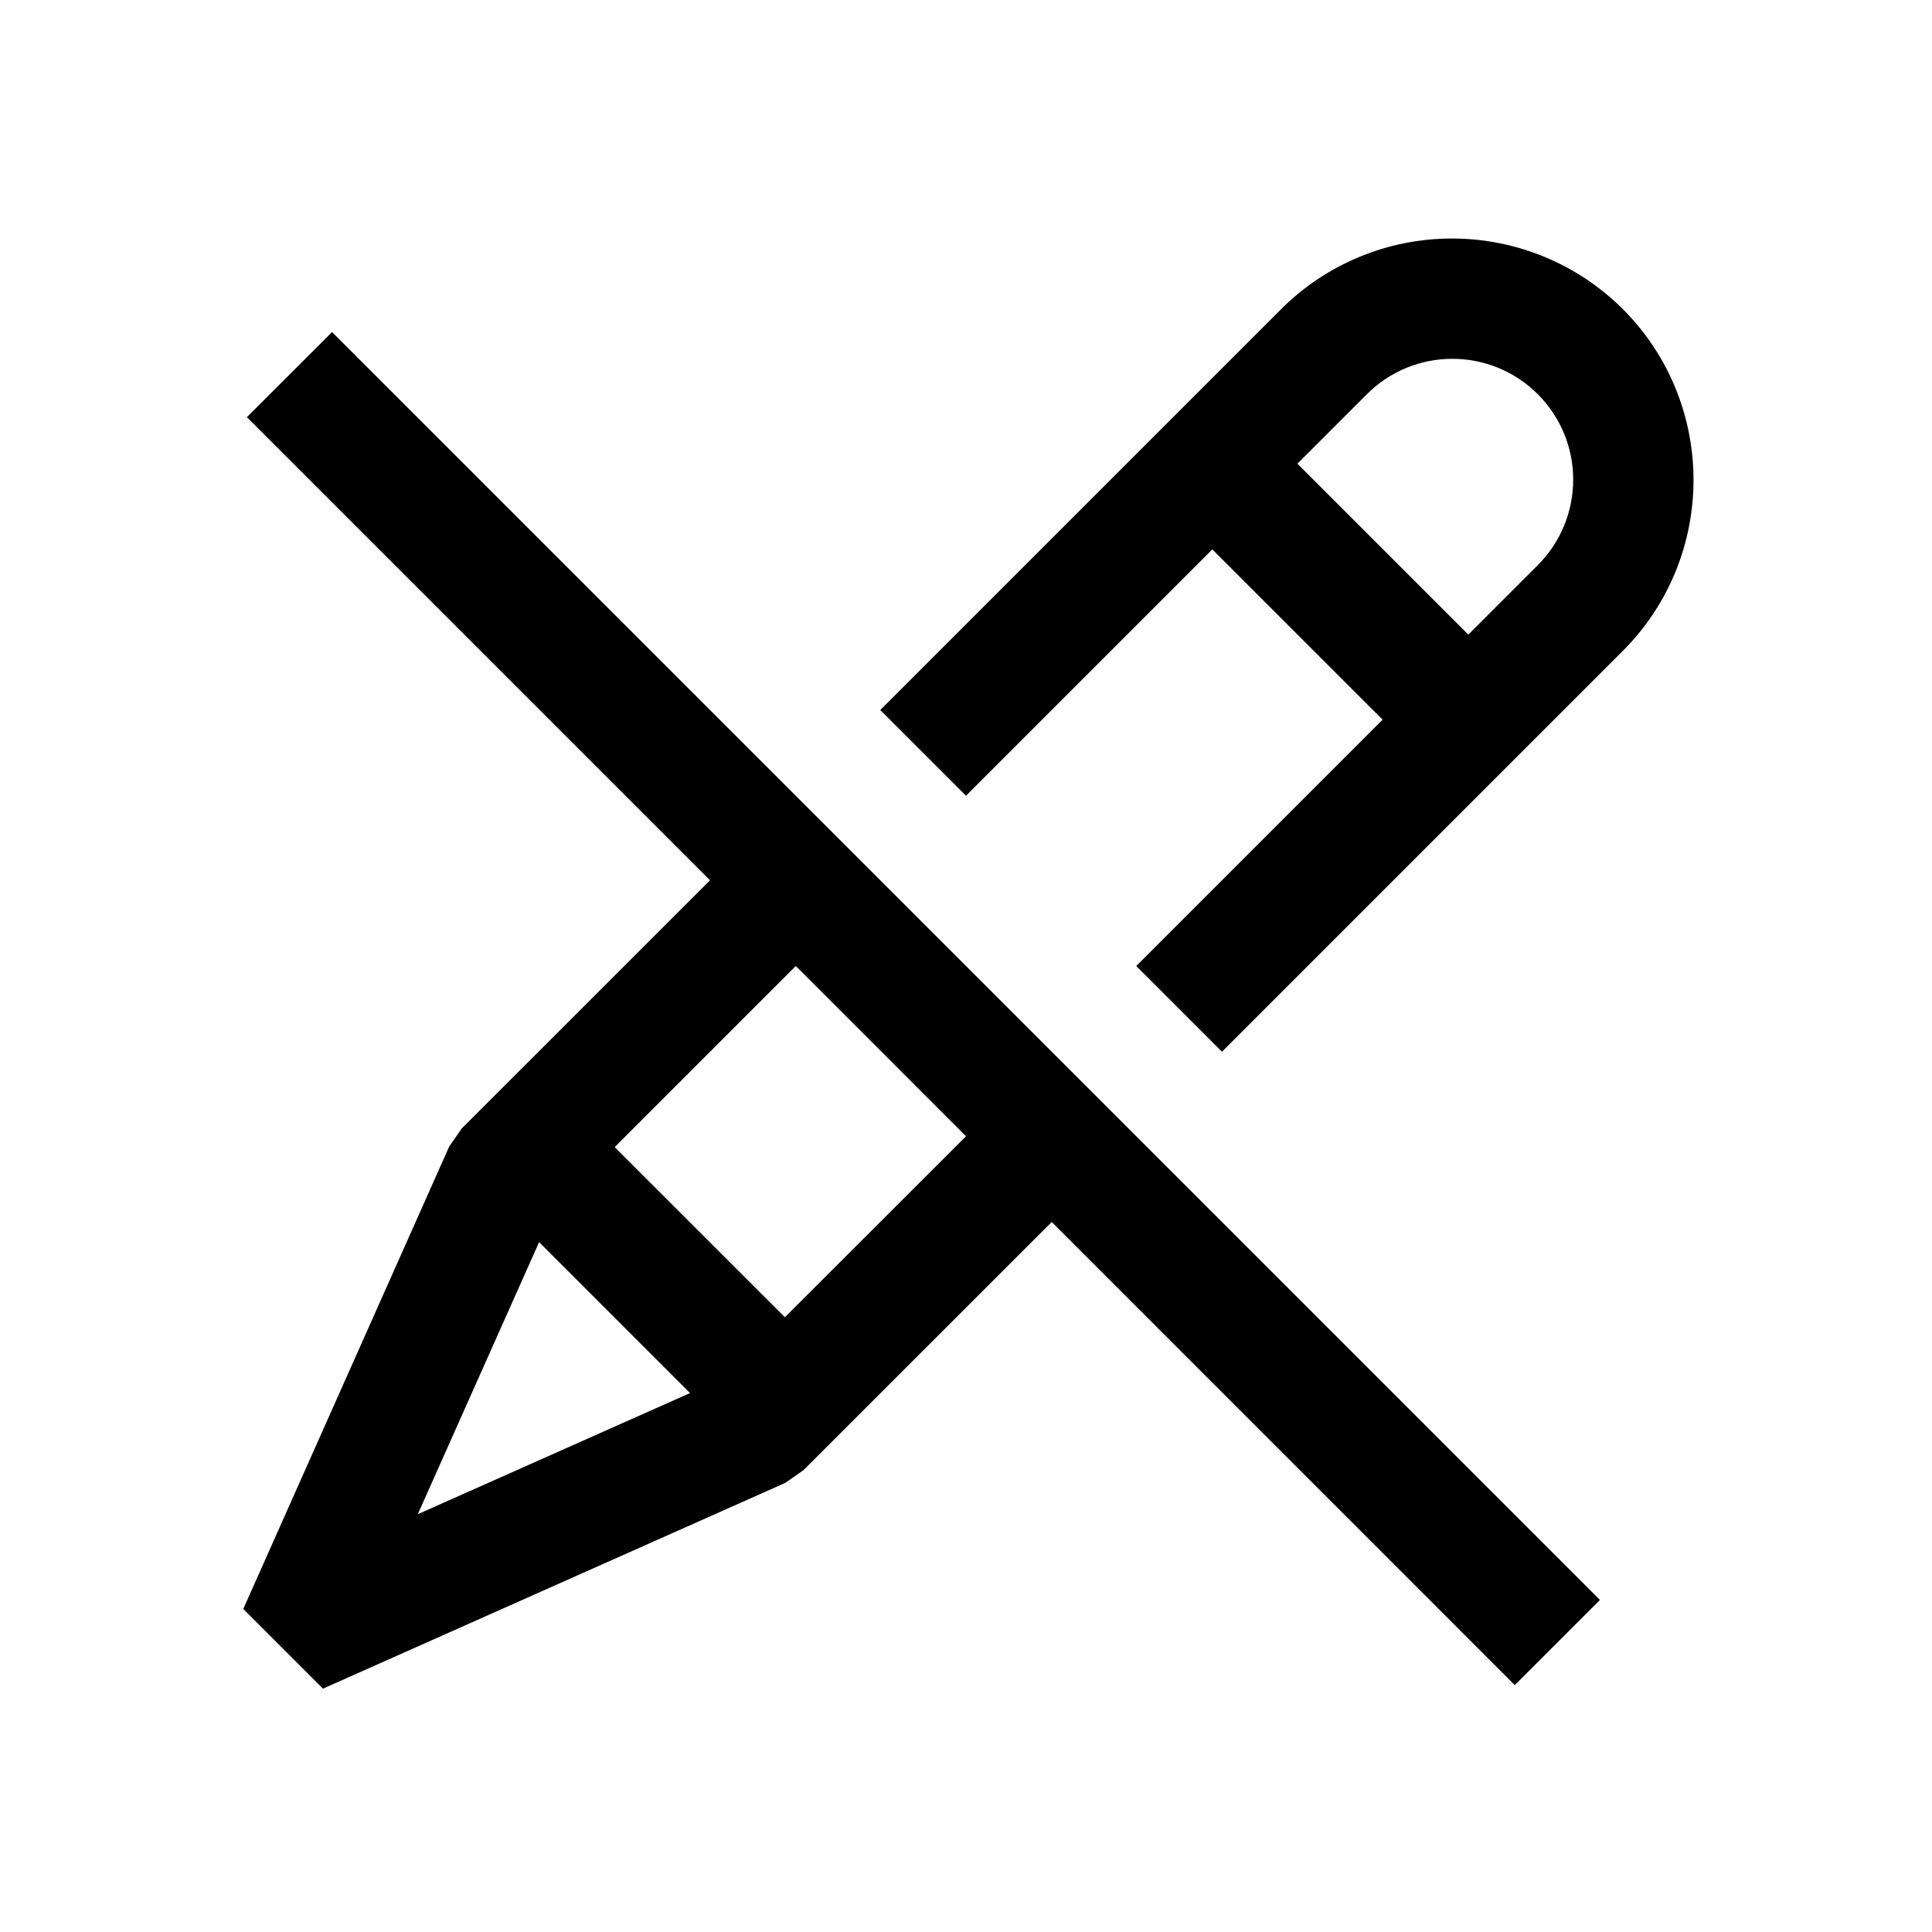
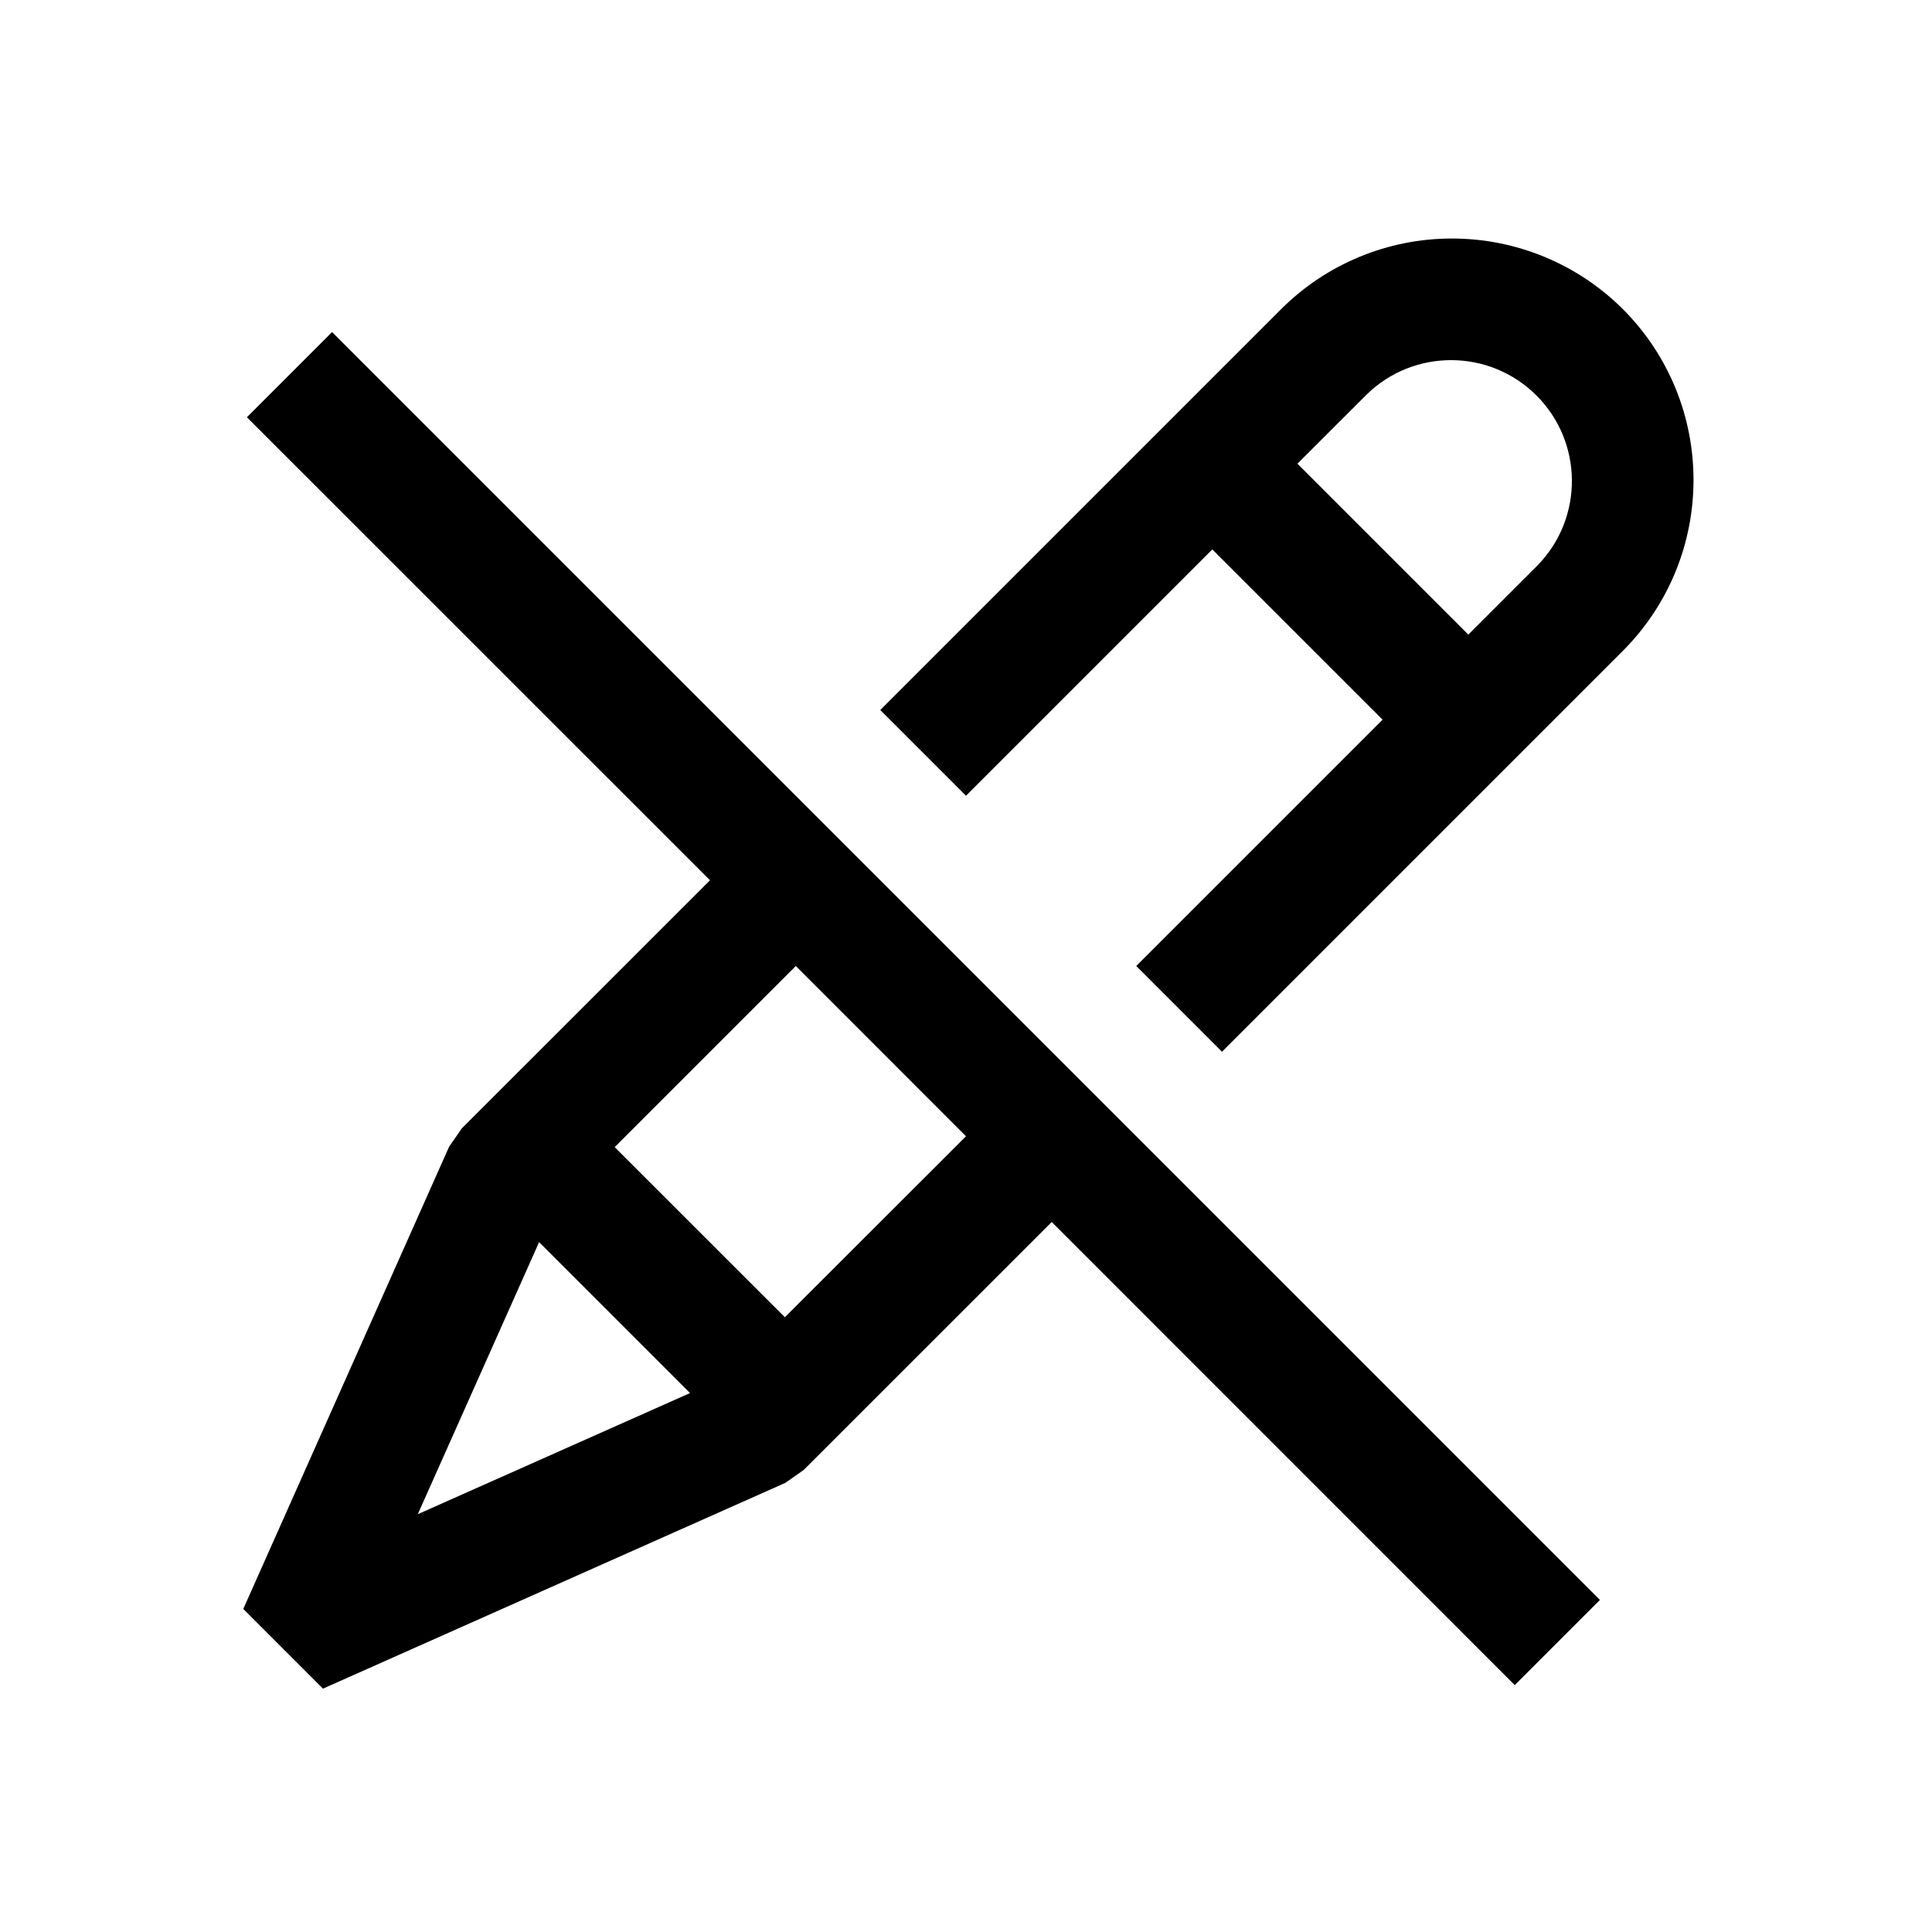
<svg xmlns="http://www.w3.org/2000/svg" viewBox="0 0 24 24">
-   <path fill-rule="evenodd" d="M18.038 2.963c.795 0 1.558.315 2.122.877a3.006 3.006 0 0 1 0 4.245l-4.98 4.98L14.115 12l3.06-3.06-2.115-2.115L12 9.885 10.935 8.82l4.98-4.98a3 3 0 0 1 2.123-.877m.202 4.92.863-.863a1.501 1.501 0 0 0-2.123-2.123l-.863.863zm1.635 11.992-1.058 1.058-5.752-5.753-3.083 3.082-.225.158-5.745 2.557-.99-.99 2.558-5.744.157-.226 3.083-3.082-5.753-5.753 1.058-1.057zm-11.303-2.57L6.697 15.43 5.19 18.81zm-.936-3.055 2.114 2.113L12 14.115 9.886 12z" clip-rule="evenodd" />
+   <path fill-rule="evenodd" d="M18.038 2.963c.795 0 1.558.315 2.122.877a3.006 3.006 0 0 1 0 4.245l-4.98 4.98L14.115 12l3.06-3.06-2.115-2.115L12 9.885 10.935 8.82l4.98-4.98a3 3 0 0 1 2.123-.877m.202 4.92.863-.863a1.501 1.501 0 0 0-2.123-2.122l-.863.862zm1.635 11.992-1.058 1.058-5.752-5.753-3.083 3.082-.225.158-5.745 2.557-.99-.99 2.558-5.744.157-.226 3.083-3.082-5.753-5.752 1.058-1.058zm-11.303-2.57L6.697 15.43 5.19 18.81zm-.936-3.055 2.114 2.113L12 14.115 9.886 12z" clip-rule="evenodd" />
</svg>
